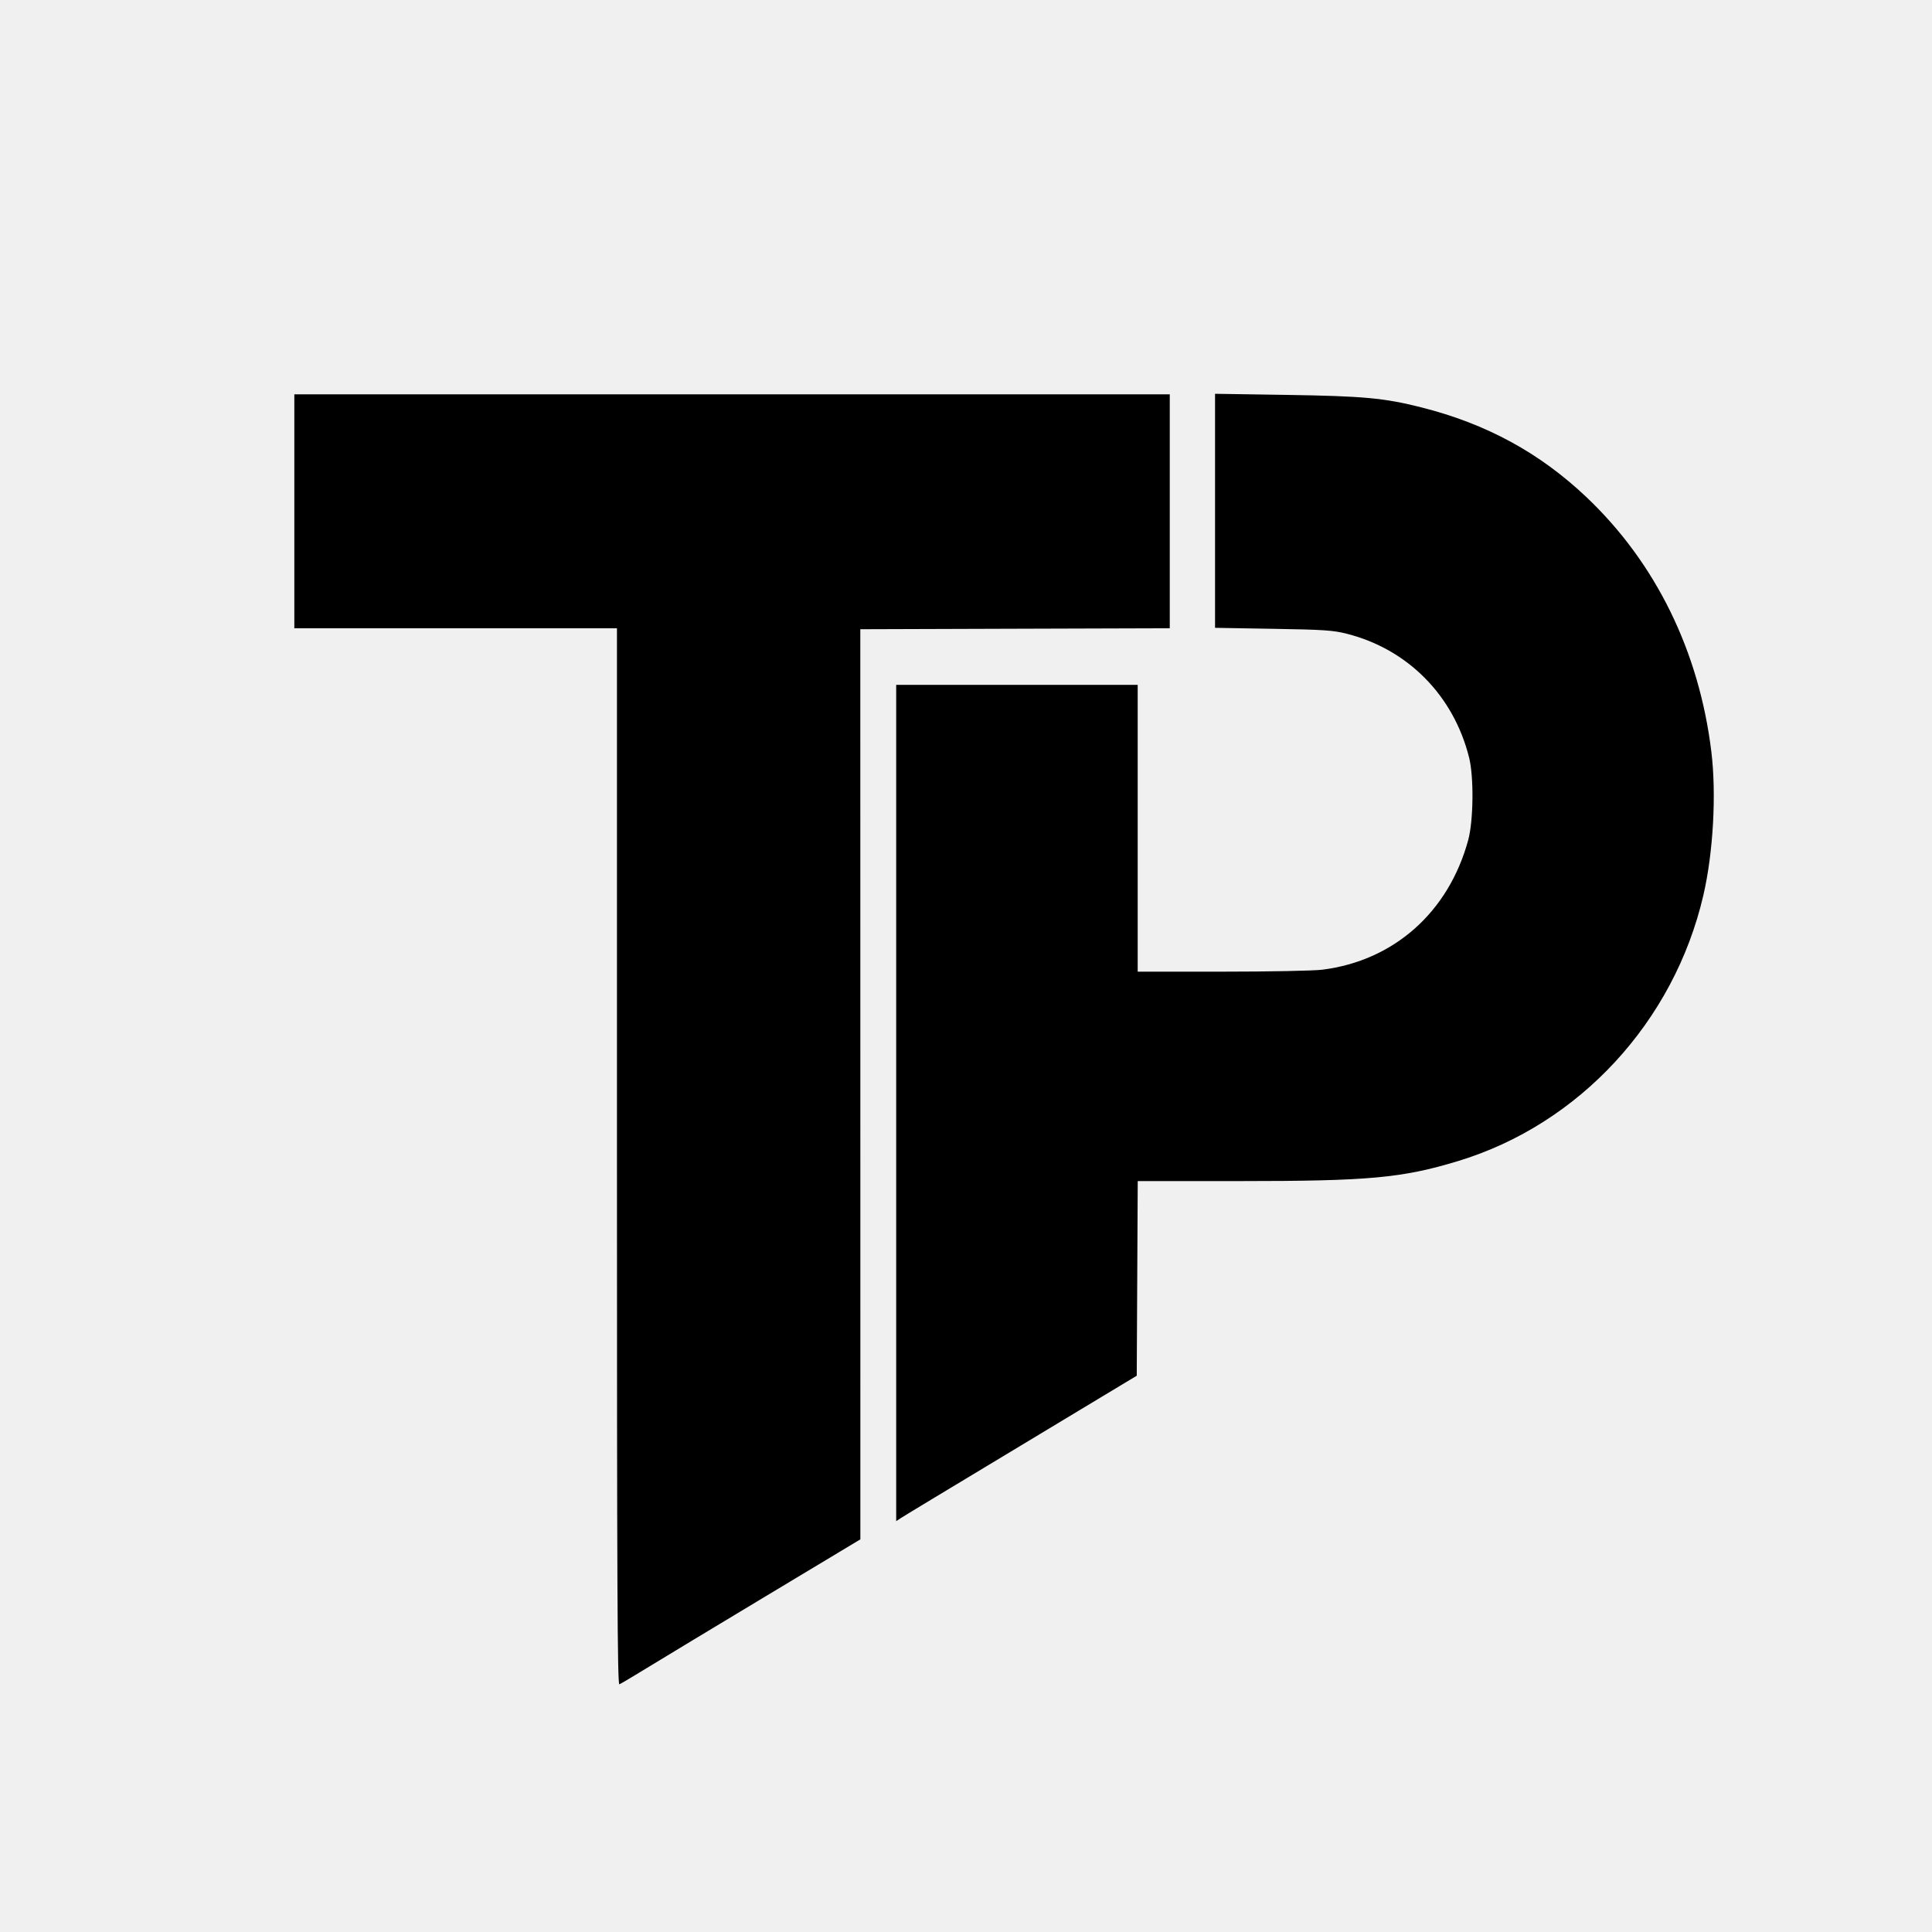
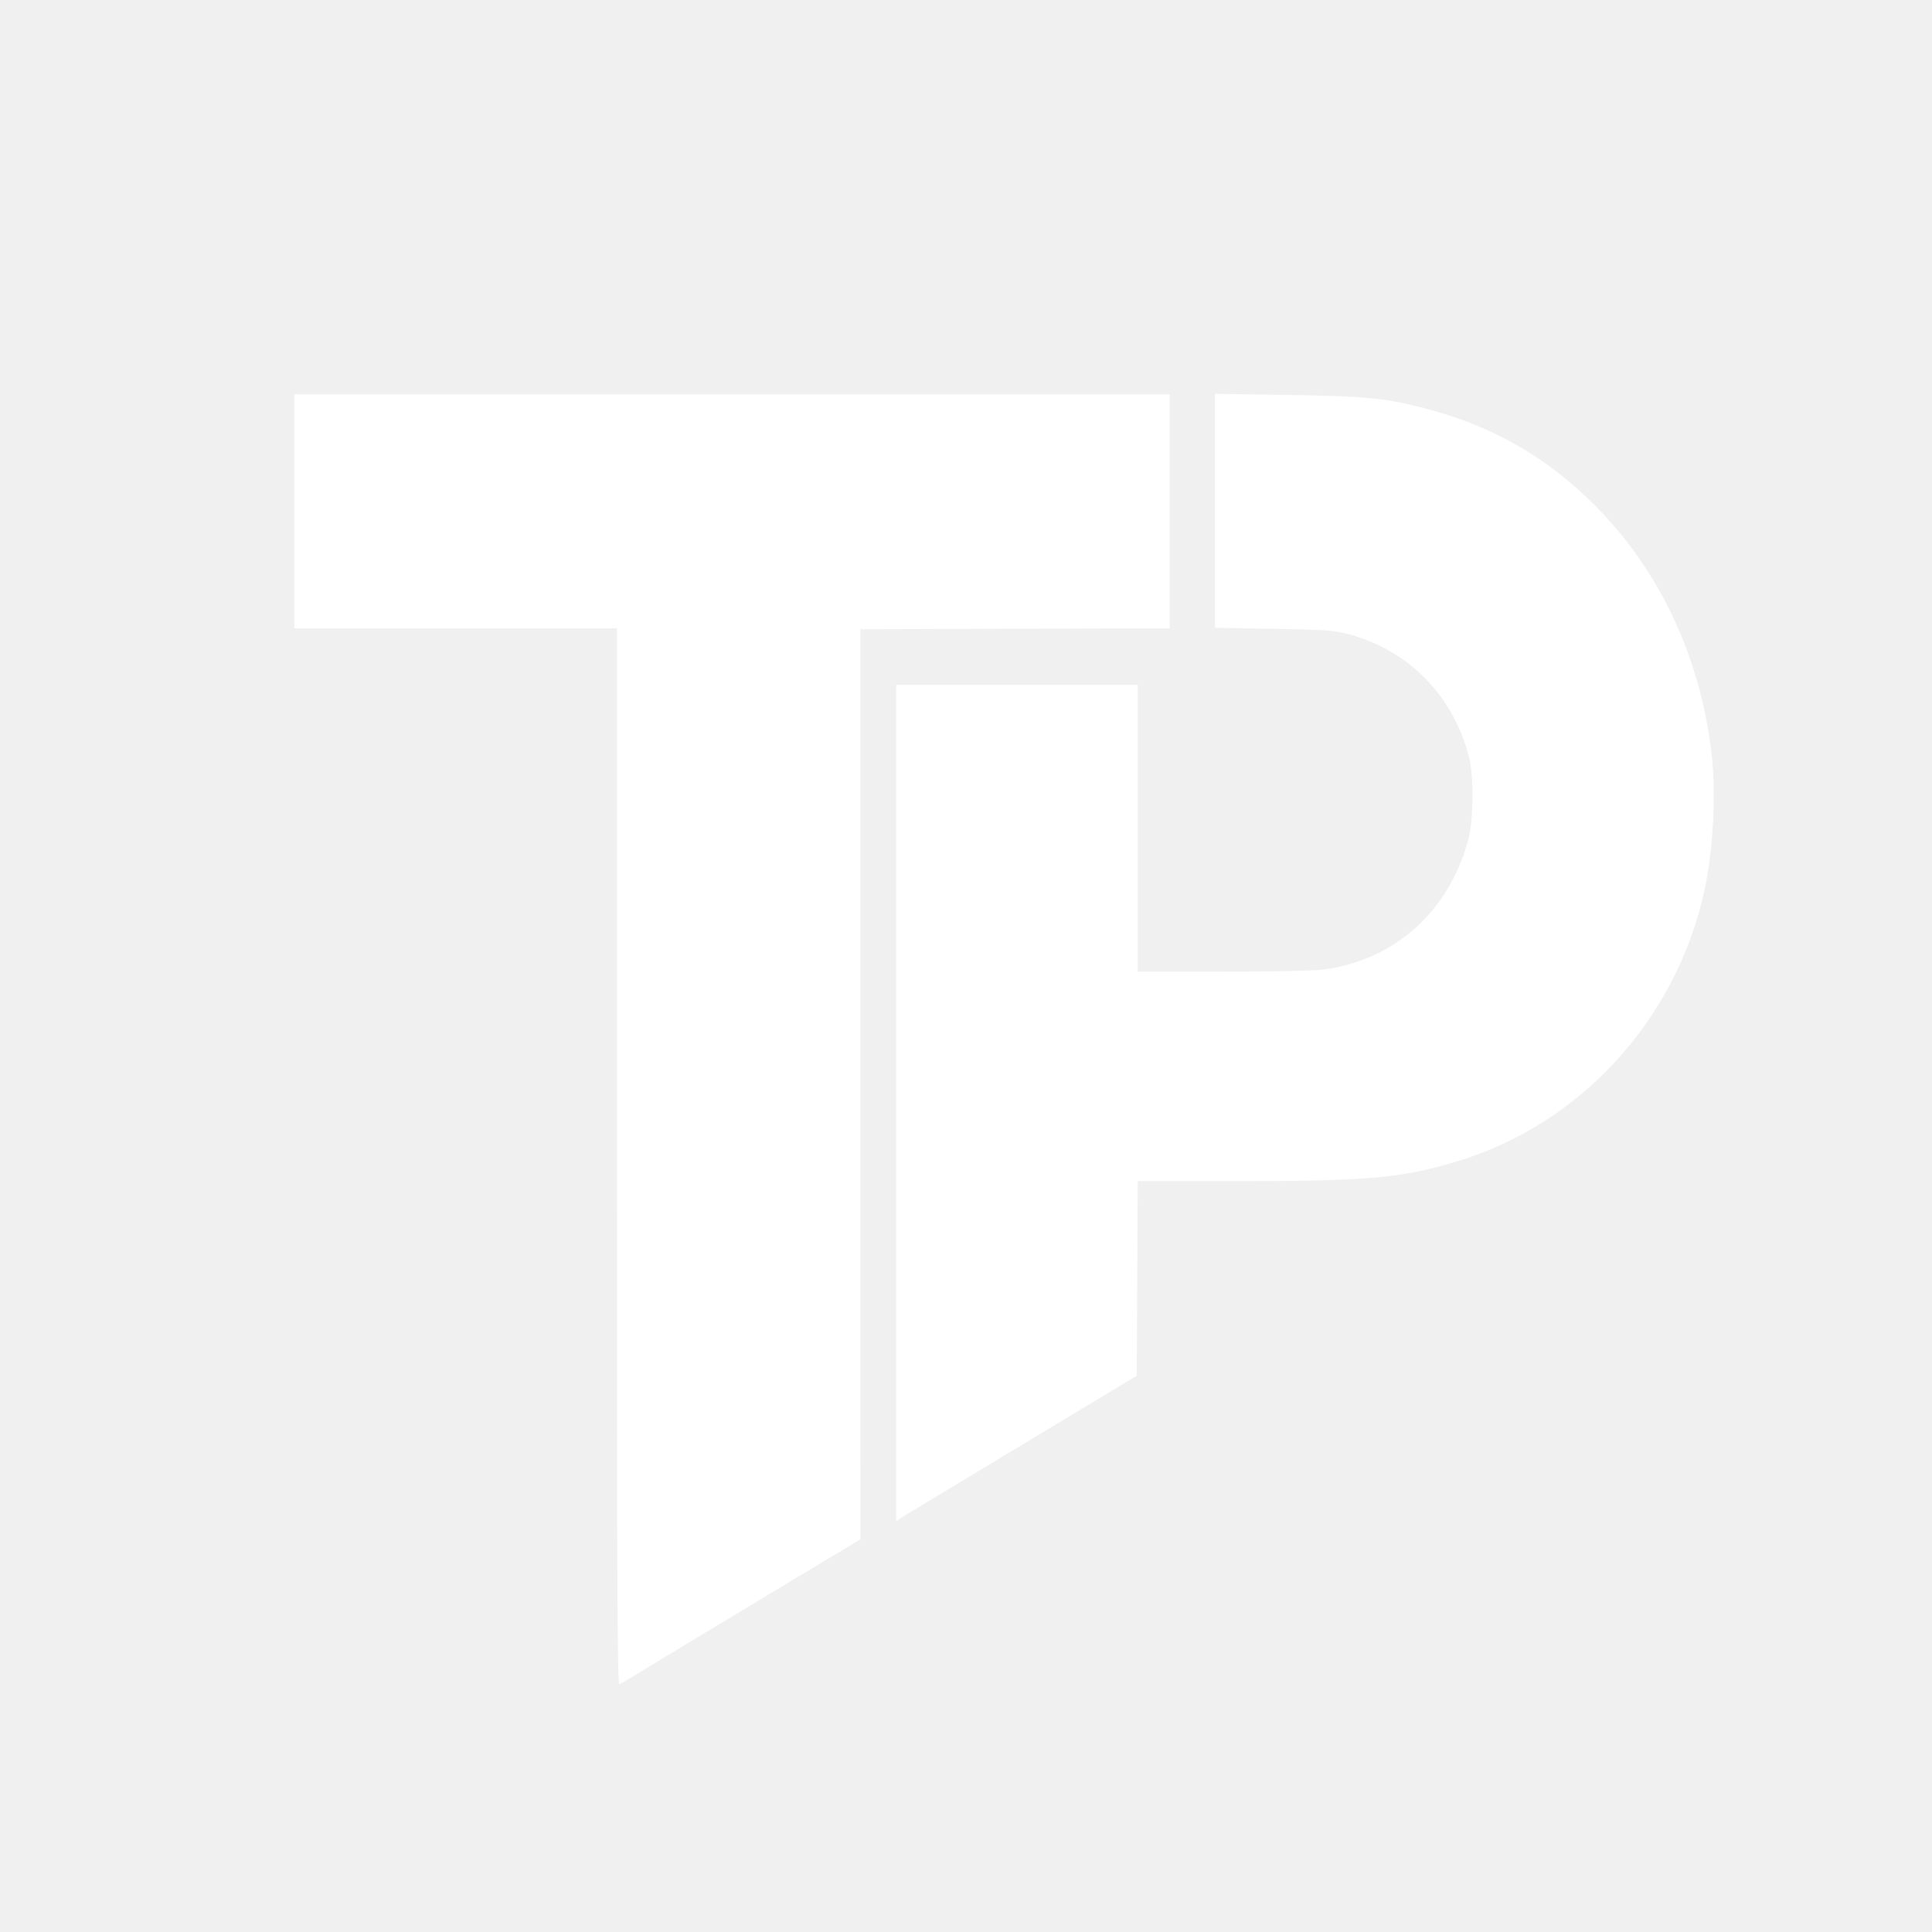
<svg xmlns="http://www.w3.org/2000/svg" width="1024" height="1024" viewBox="0 0 1024 1024">
  <g>
-     <path d="M 327.00 613.11 L 327.00 333.00 L 241.50 333.00 L 156.00 333.00 L 156.00 271.00 L 156.00 209.00 L 388.00 209.00 L 620.00 209.00 L 620.00 270.99 L 620.00 332.99 L 537.99 333.24 L 455.98 333.50 L 456.00 574.69 L 456.01 815.89 L 406.25 845.80 C378.89,862.25 350.44,879.42 343.03,883.97 C335.63,888.51 328.99,892.45 328.28,892.72 C327.24,893.12 327.00,840.55 327.00,613.11 ZM 475.00 584.61 L 475.00 363.00 L 539.00 363.00 L 603.00 363.00 L 603.00 439.00 L 603.00 515.00 L 647.78 515.00 C672.82,515.00 696.21,514.54 700.85,513.96 C738.83,509.20 767.84,483.40 778.20,445.18 C780.96,434.97 781.22,411.89 778.69,401.67 C770.51,368.72 746.22,344.09 713.82,335.90 C706.56,334.06 701.59,333.73 674.75,333.28 L 644.00 332.76 L 644.00 270.74 L 644.00 208.72 L 681.75 209.30 C722.87,209.94 733.63,210.94 753.36,215.92 C787.87,224.64 816.11,240.01 840.97,263.61 C877.63,298.41 900.61,345.30 907.06,398.50 C909.78,420.94 908.06,451.88 902.82,474.50 C887.30,541.49 837.08,595.90 772.77,615.40 C743.09,624.39 725.56,626.00 657.04,626.00 L 603.02 626.00 L 602.76 677.58 L 602.50 729.16 L 569.00 749.34 C493.41,794.88 479.53,803.26 477.32,804.71 L 475.00 806.23 L 475.00 584.61 Z" fill="currentColor" />
+     <path d="M 327.00 613.11 L 327.00 333.00 L 241.50 333.00 L 156.00 333.00 L 156.00 271.00 L 156.00 209.00 L 388.00 209.00 L 620.00 209.00 L 620.00 270.99 L 620.00 332.99 L 537.99 333.24 L 455.98 333.50 L 456.00 574.69 L 456.01 815.89 L 406.25 845.80 C378.89,862.25 350.44,879.42 343.03,883.97 C335.63,888.51 328.99,892.45 328.28,892.72 C327.24,893.12 327.00,840.55 327.00,613.11 ZM 475.00 584.61 L 475.00 363.00 L 539.00 363.00 L 603.00 363.00 L 603.00 439.00 L 603.00 515.00 L 647.78 515.00 C672.82,515.00 696.21,514.54 700.85,513.96 C738.83,509.20 767.84,483.40 778.20,445.18 C780.96,434.97 781.22,411.89 778.69,401.67 C770.51,368.72 746.22,344.09 713.82,335.90 C706.56,334.06 701.59,333.73 674.75,333.28 L 644.00 332.76 L 644.00 270.74 L 644.00 208.72 L 681.75 209.30 C722.87,209.94 733.63,210.94 753.36,215.92 C787.87,224.64 816.11,240.01 840.97,263.61 C877.63,298.41 900.61,345.30 907.06,398.50 C909.78,420.94 908.06,451.88 902.82,474.50 C887.30,541.49 837.08,595.90 772.77,615.40 C743.09,624.39 725.56,626.00 657.04,626.00 L 603.02 626.00 L 602.76 677.58 L 602.50 729.16 L 569.00 749.34 C493.41,794.88 479.53,803.26 477.32,804.71 L 475.00 806.23 L 475.00 584.61 Z" fill="#ffffff" />
  </g>
</svg>
